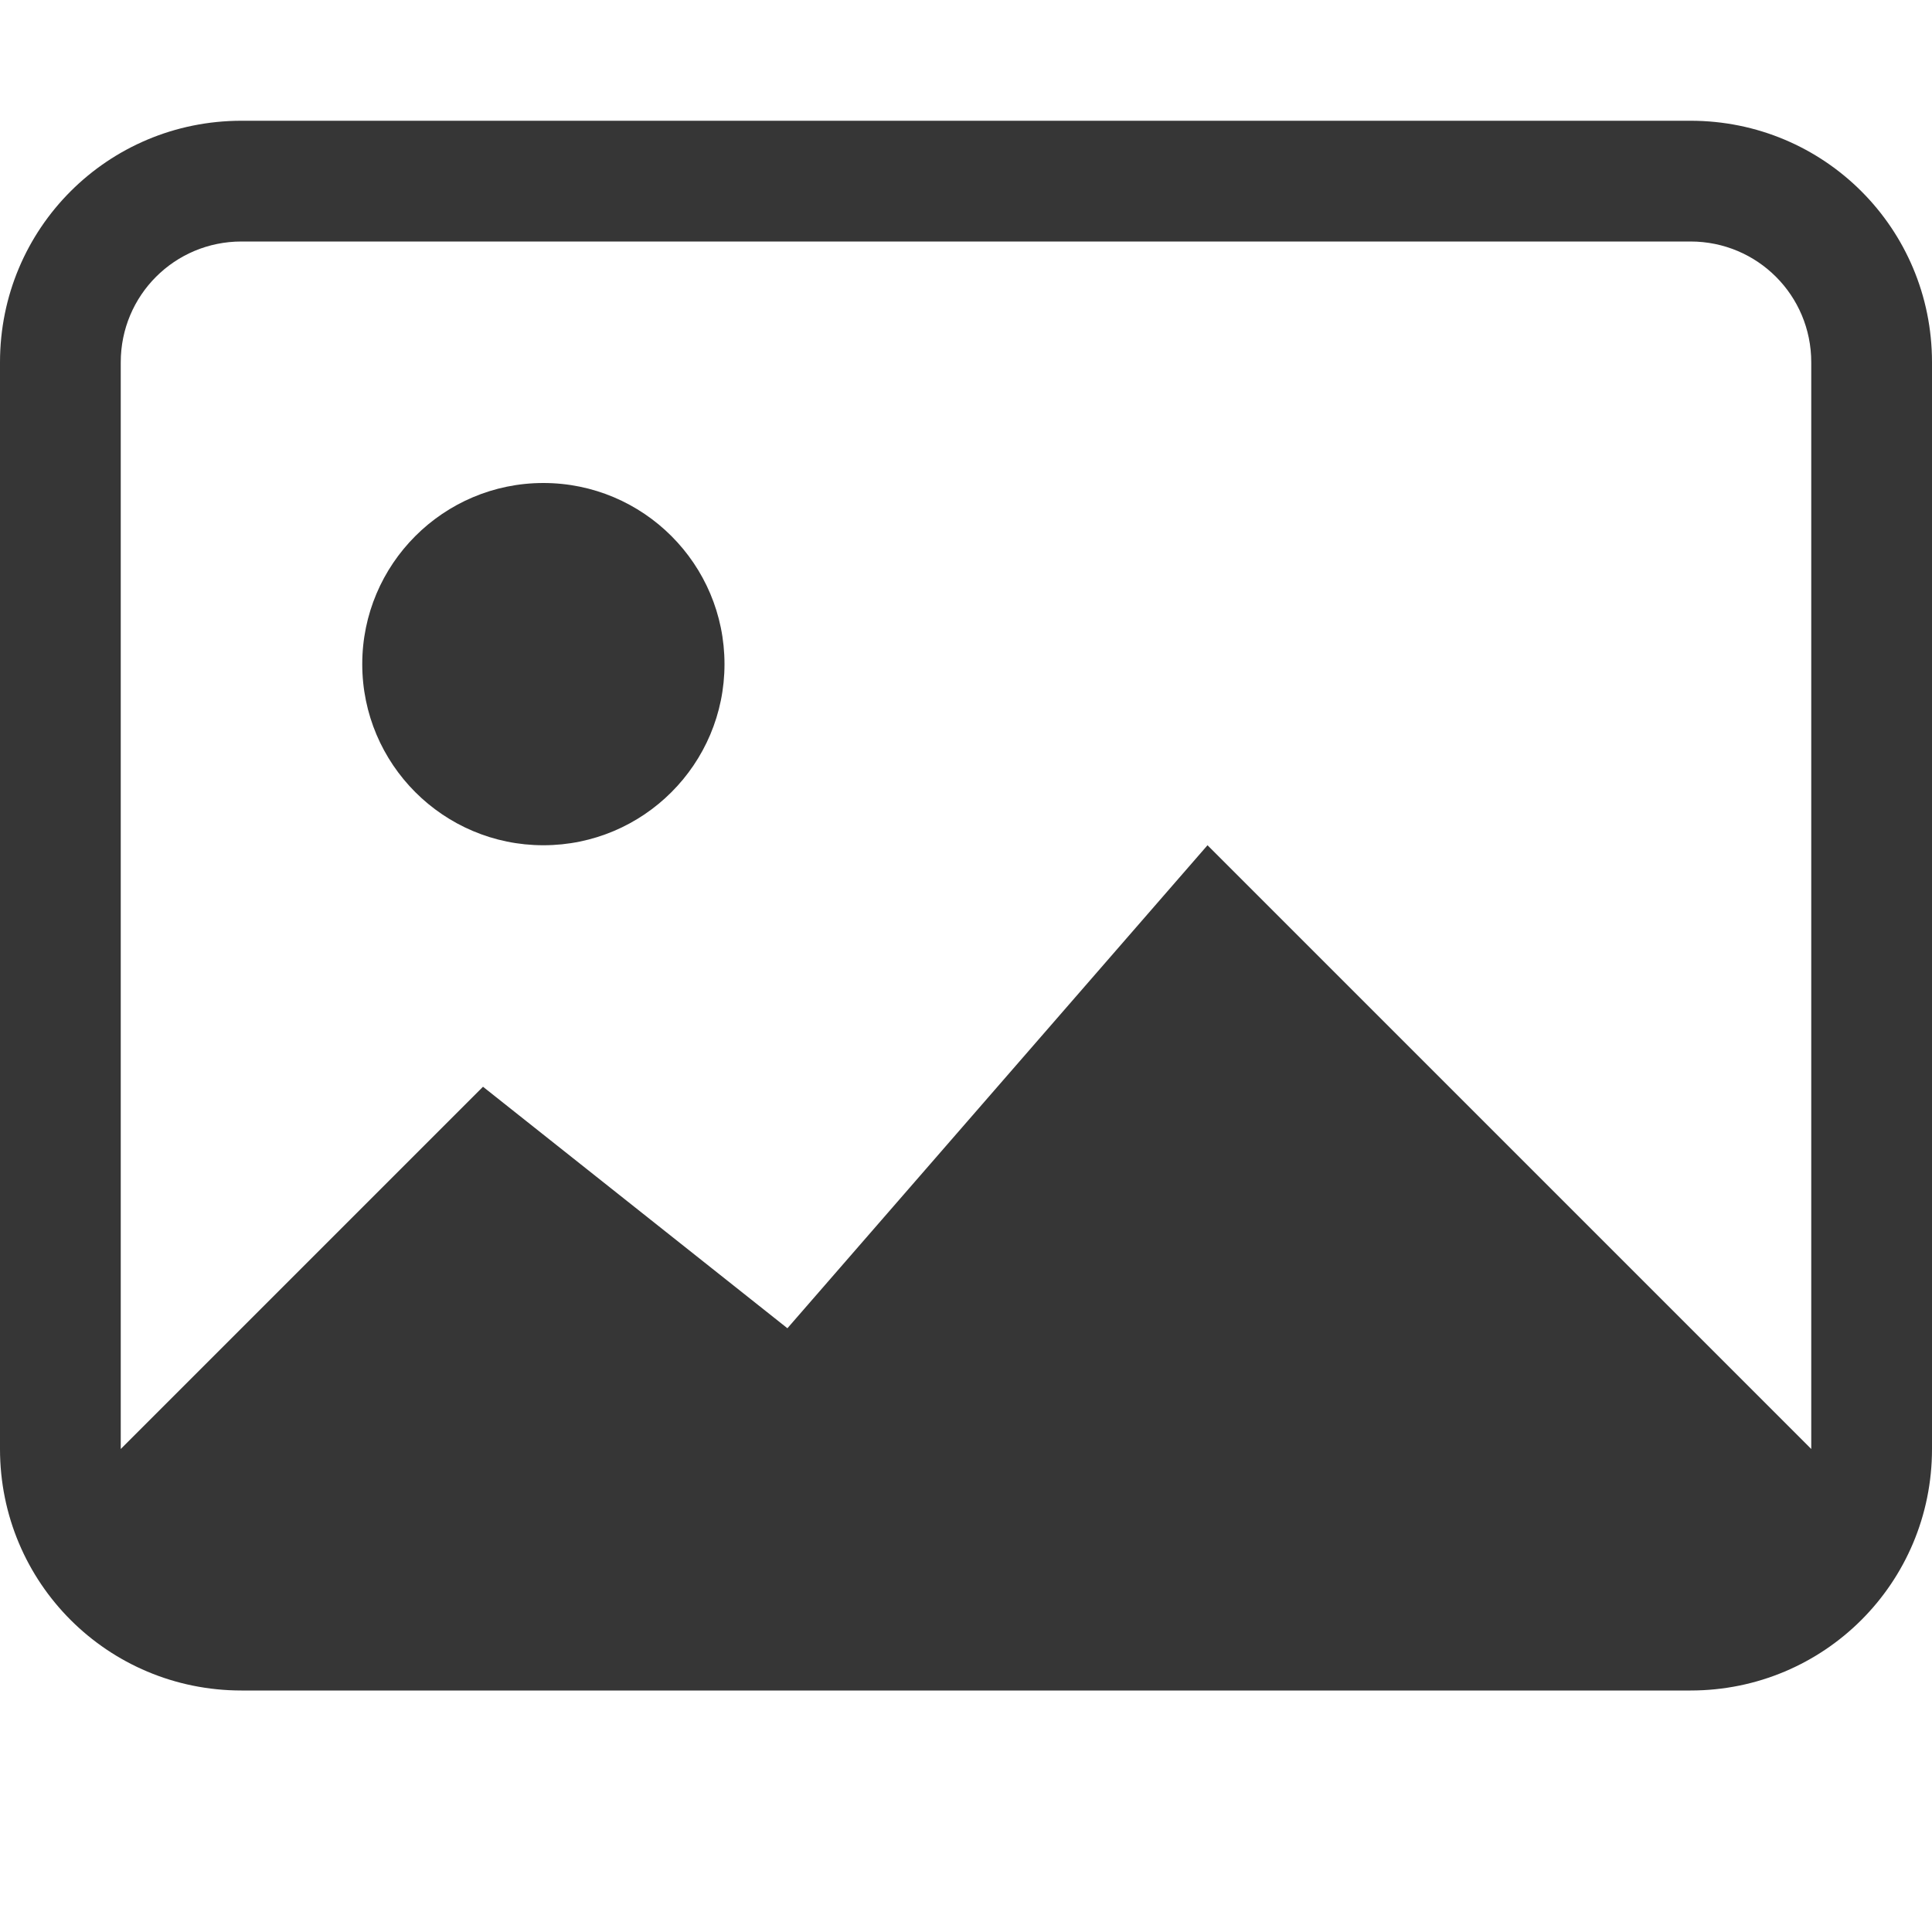
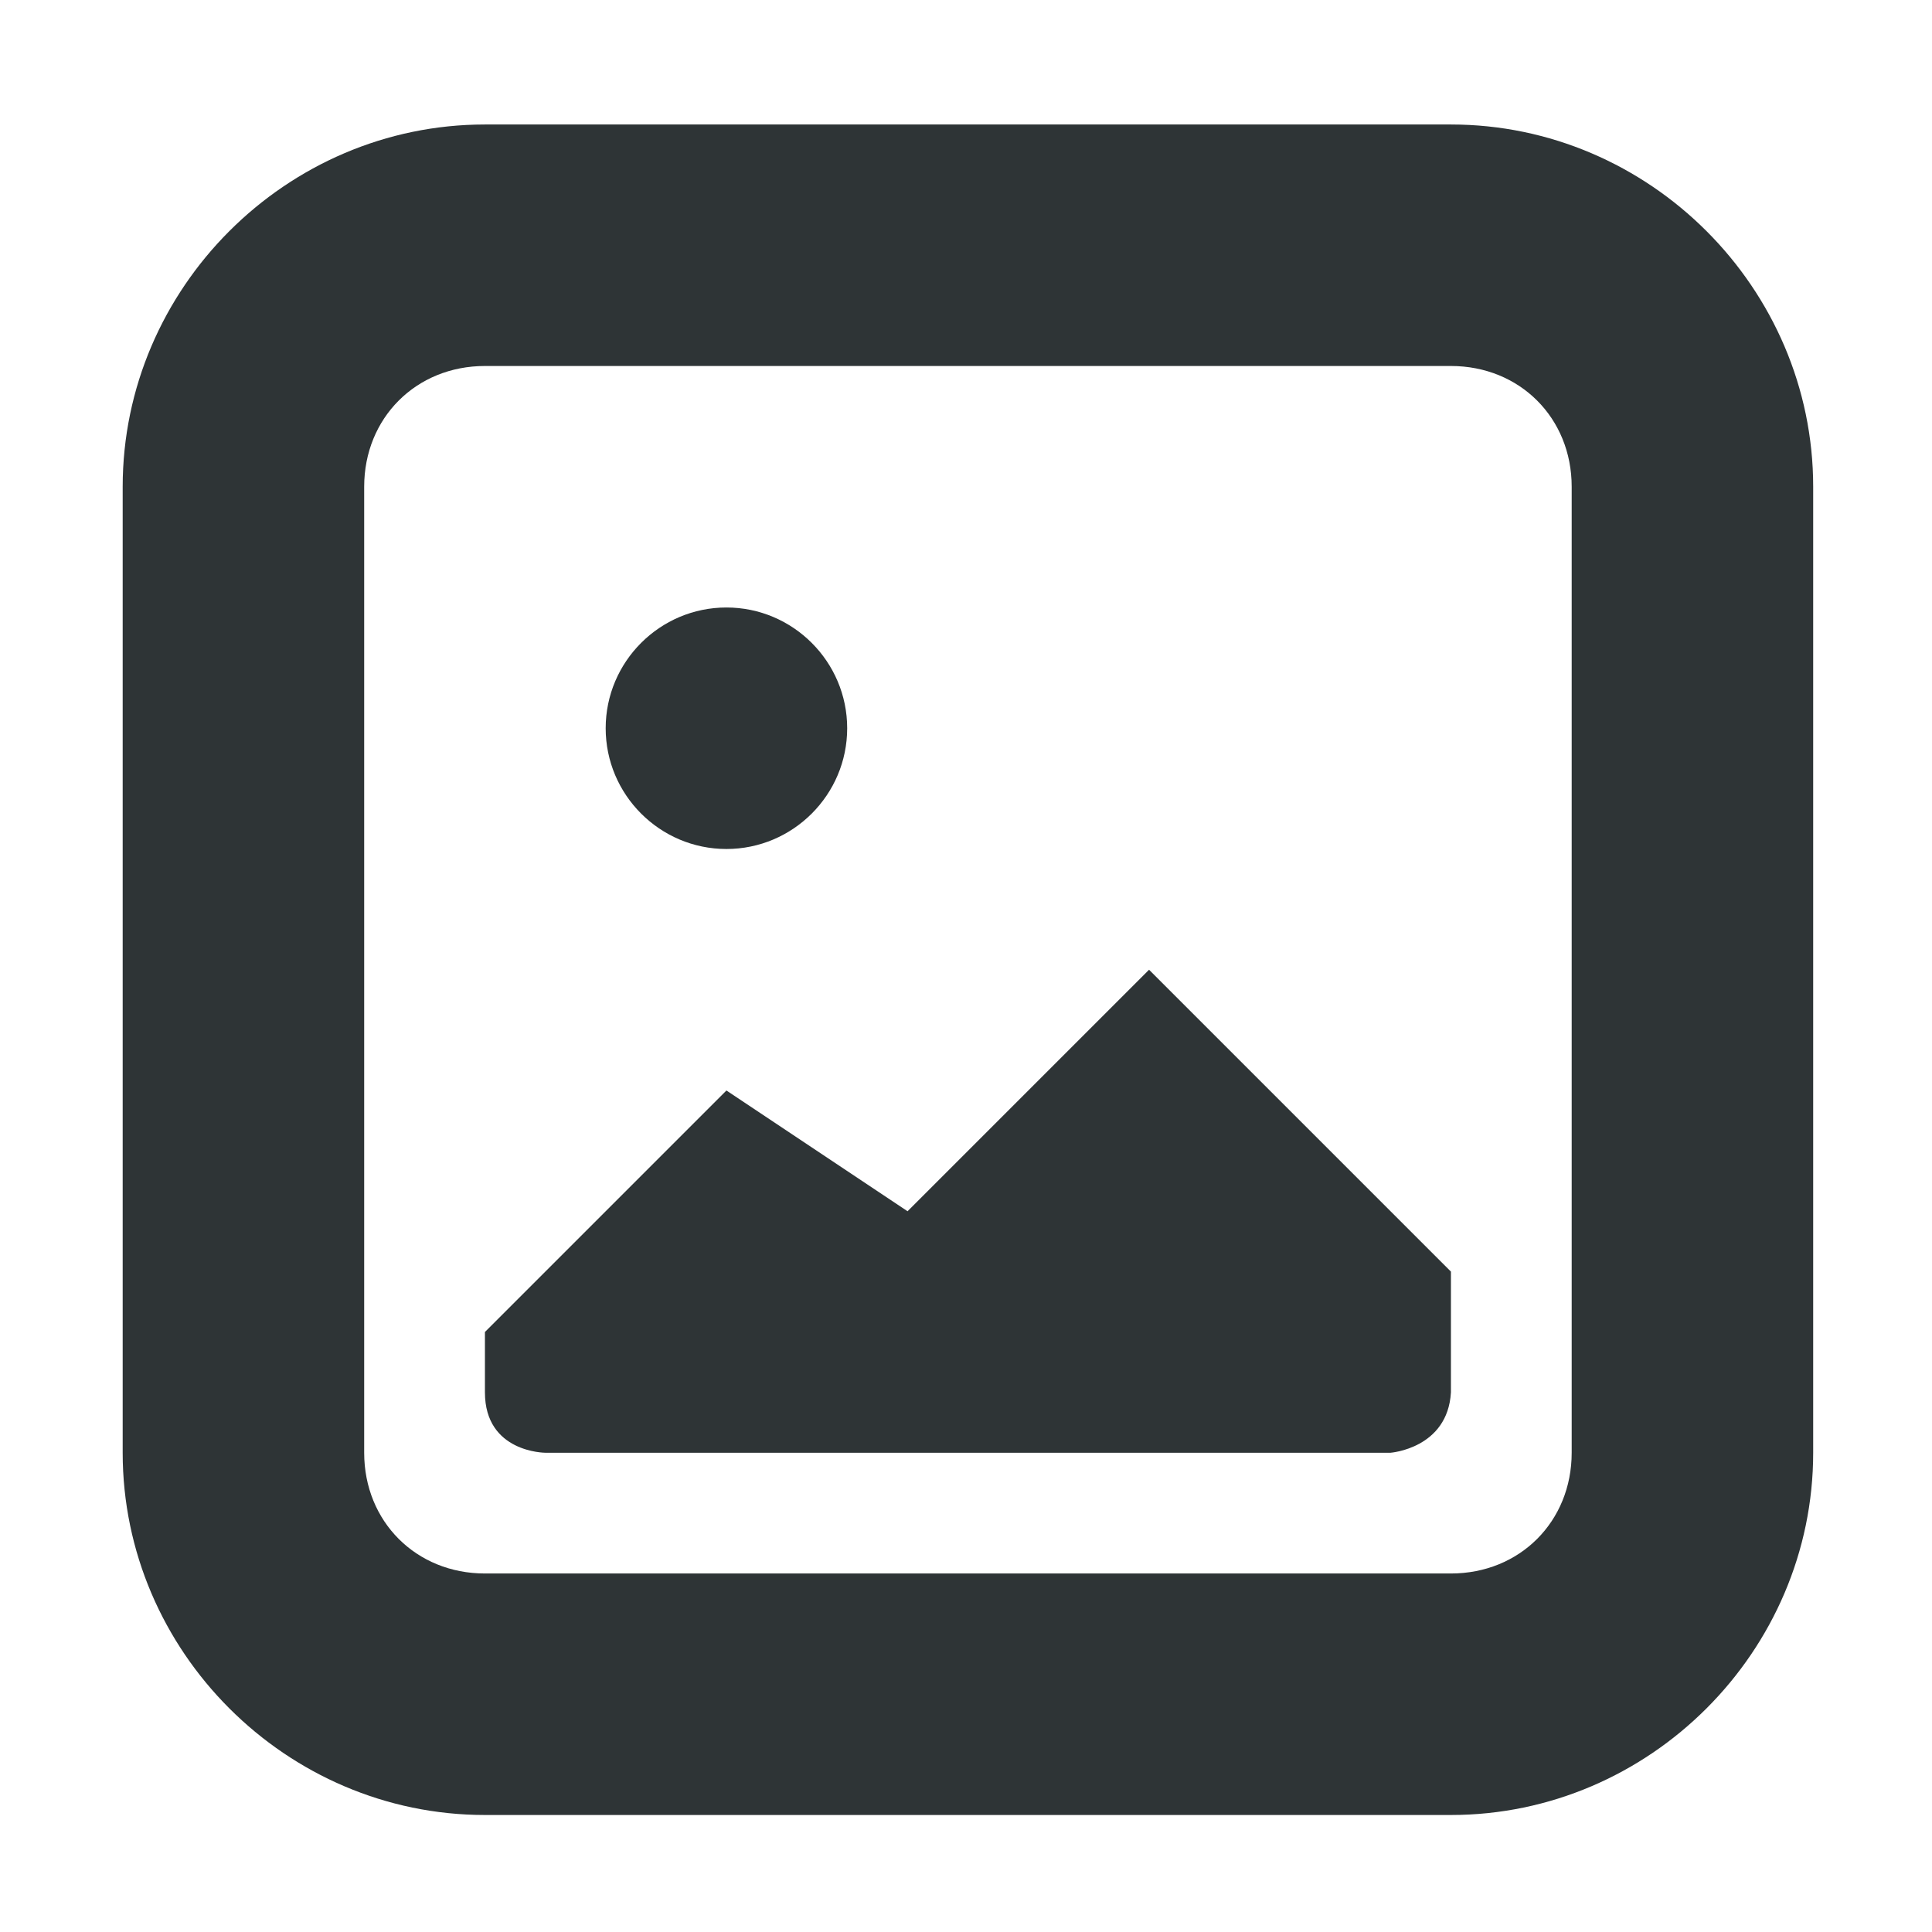
- <svg xmlns="http://www.w3.org/2000/svg" width="16" height="16" version="1.1" viewBox="0 0 16 16">
-   <defs>
-     <style id="current-color-scheme" type="text/css">.ColorScheme-Text { color:#363636; } .ColorScheme-Text { color:#363636; }</style>
-   </defs>
-   <path d="m2 1c-1.108 0-2 0.892-2 2v9c0 1.108 0.892 2 2 2h12c1.108 0 2-0.892 2-2v-9c0-1.108-0.892-2-2-2zm0 1h12c0.554 0 1 0.446 1 1v9l-5-5-3.479 4-2.521-2-3 3v-9c0-0.554 0.446-1 1-1zm2.5 2c-0.828 0-1.5 0.672-1.5 1.5s0.672 1.5 1.5 1.5 1.5-0.672 1.5-1.5-0.672-1.5-1.5-1.5z" style="fill:currentColor" class="ColorScheme-Text" />
+ <svg xmlns="http://www.w3.org/2000/svg" height="16px" viewBox="0 0 16 16" width="16px">
+   <g fill="#2e3436">
+     <path d="m 6.016 5.031 c -0.551 0 -1 0.449 -1 1 s 0.449 1 1 1 s 1 -0.449 1 -1 s -0.449 -1 -1 -1 z m 3.5 3 l -2 2 l -1.5 -1 l -2 2 v 0.5 c 0 0.5 0.5 0.5 0.5 0.5 h 7 s 0.473 -0.035 0.5 -0.5 v -1 z m 0 0" />
+     <path d="m 4.016 1.031 c -1.645 0 -3 1.355 -3 3 v 8 c 0 1.645 1.355 3 3 3 h 8 c 1.645 0 3 -1.355 3 -3 v -8 c 0 -1.645 -1.355 -3 -3 -3 z m 0 2 h 8 c 0.57 0 1 0.43 1 1 v 8 c 0 0.57 -0.43 1 -1 1 h -8 c -0.57 0 -1 -0.43 -1 -1 v -8 c 0 -0.57 0.43 -1 1 -1 z m 0 0" />
+   </g>
</svg>
